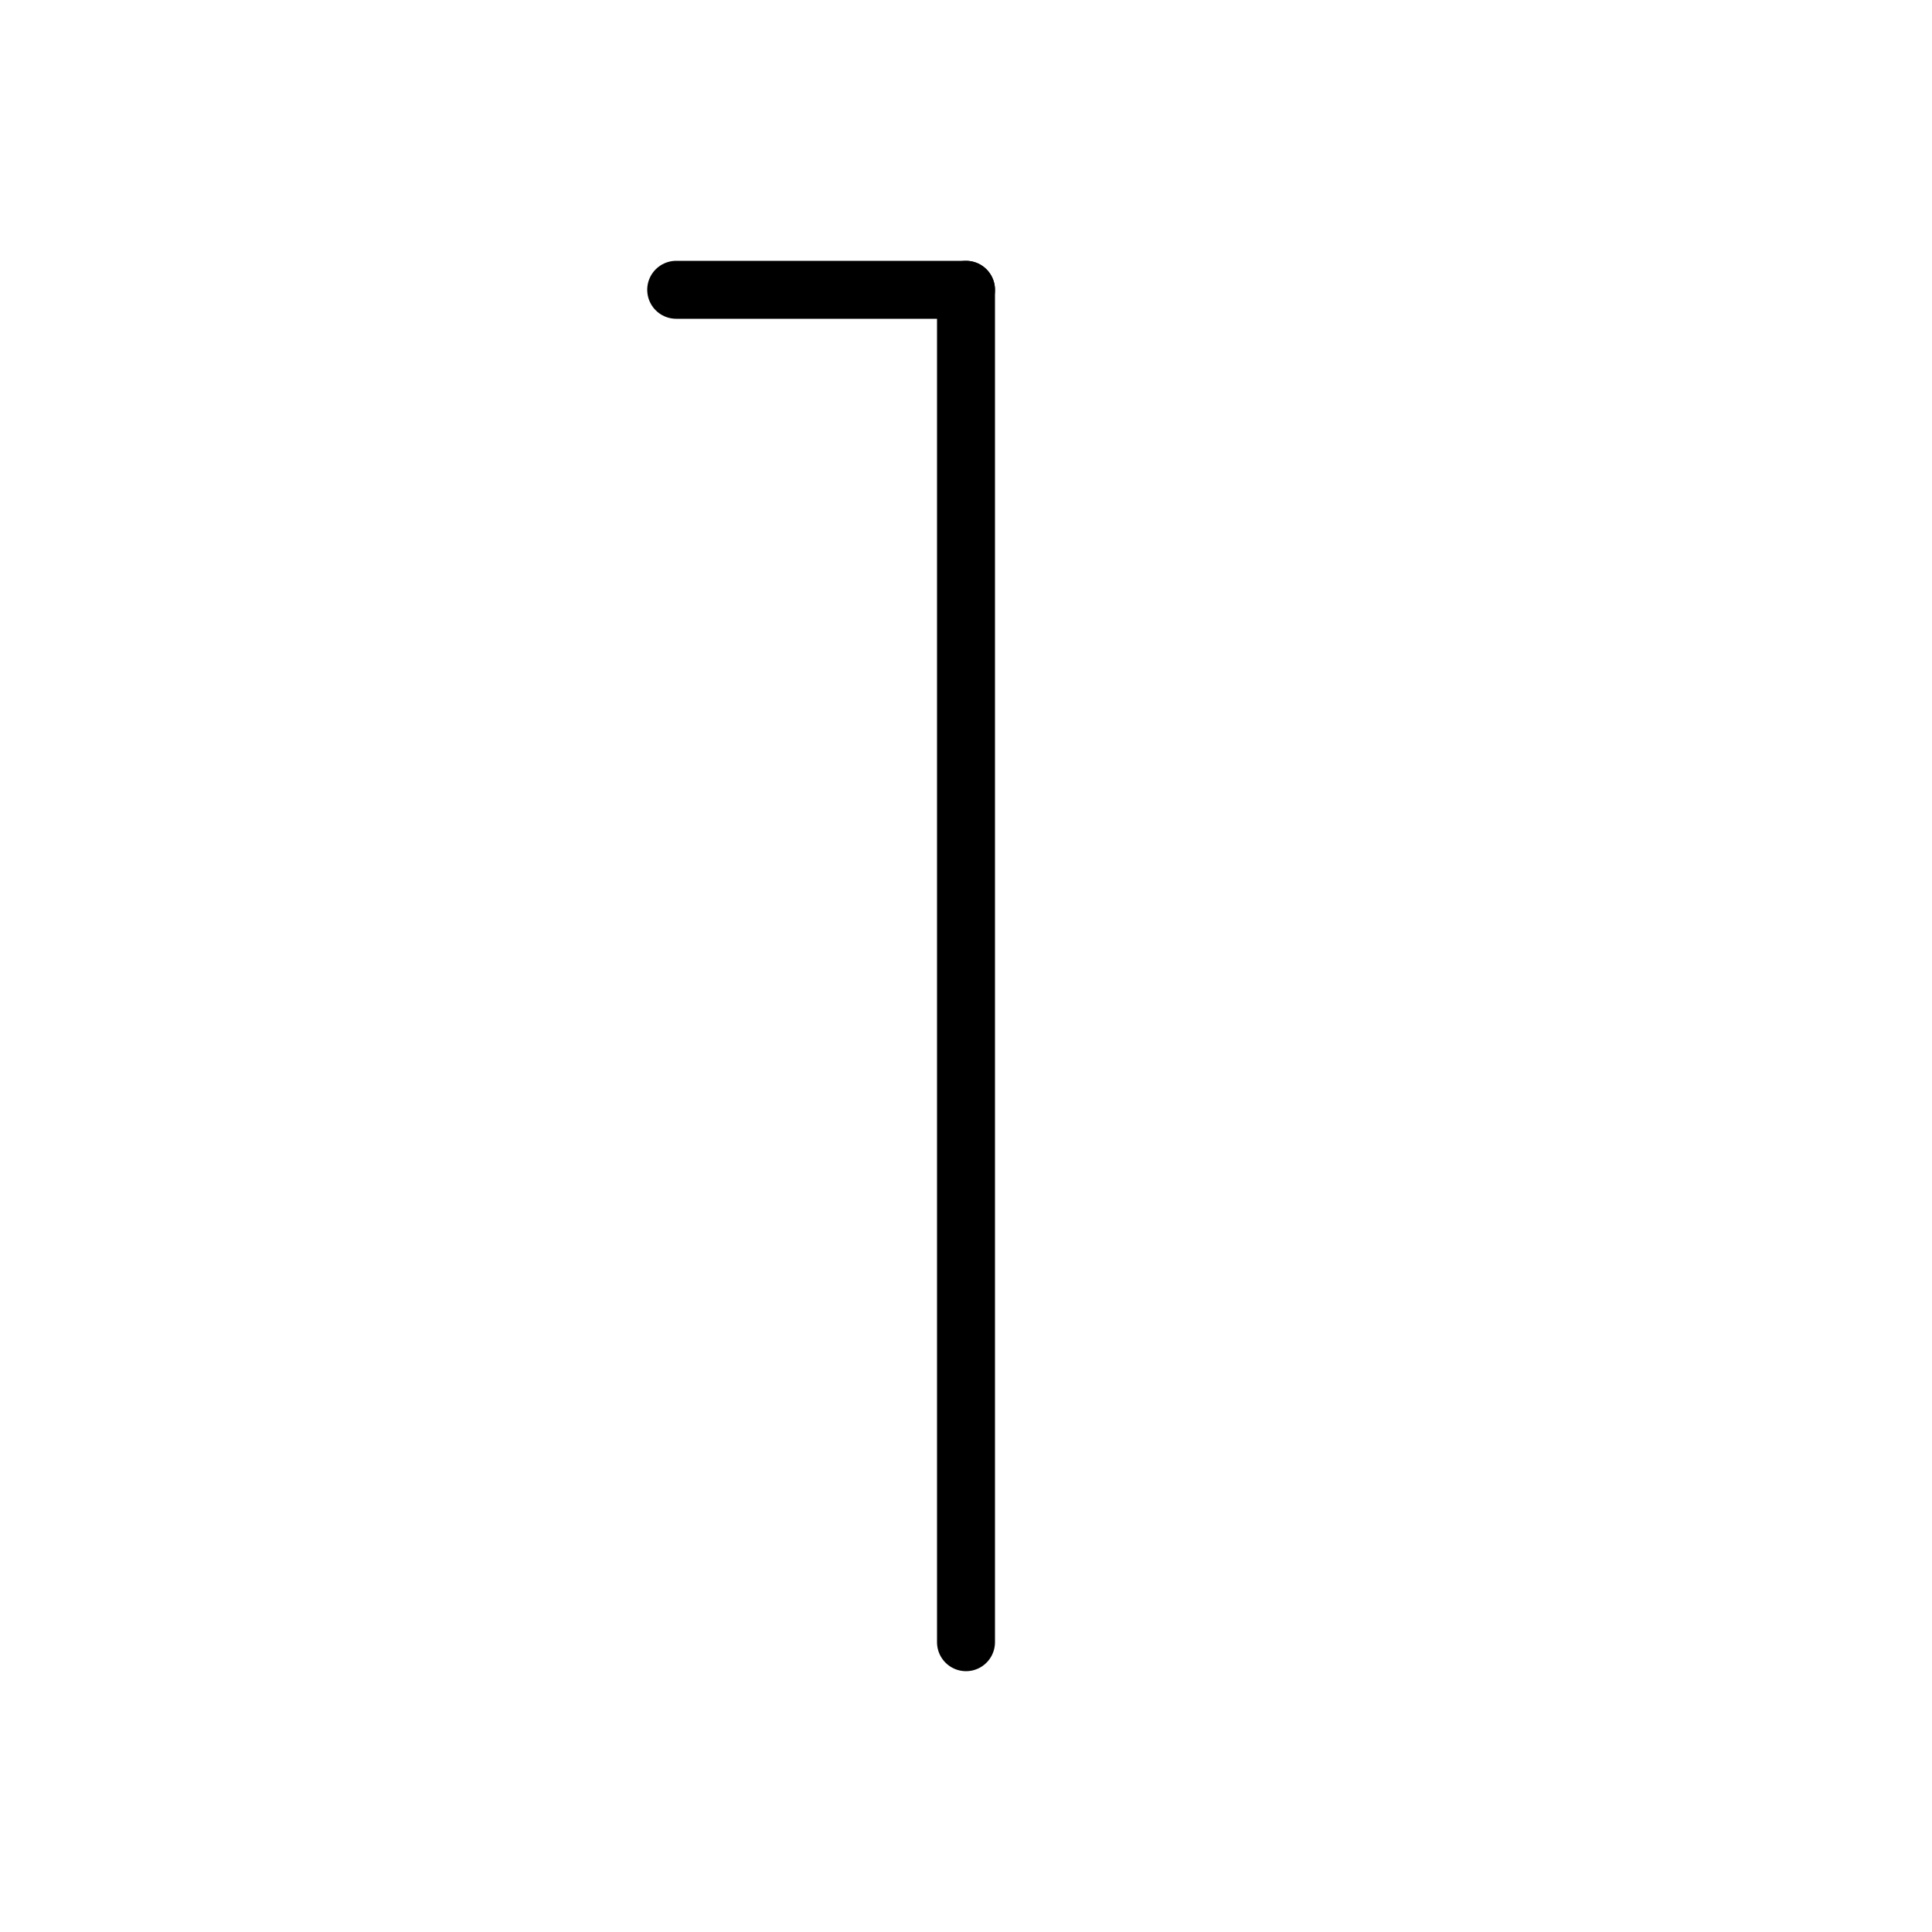
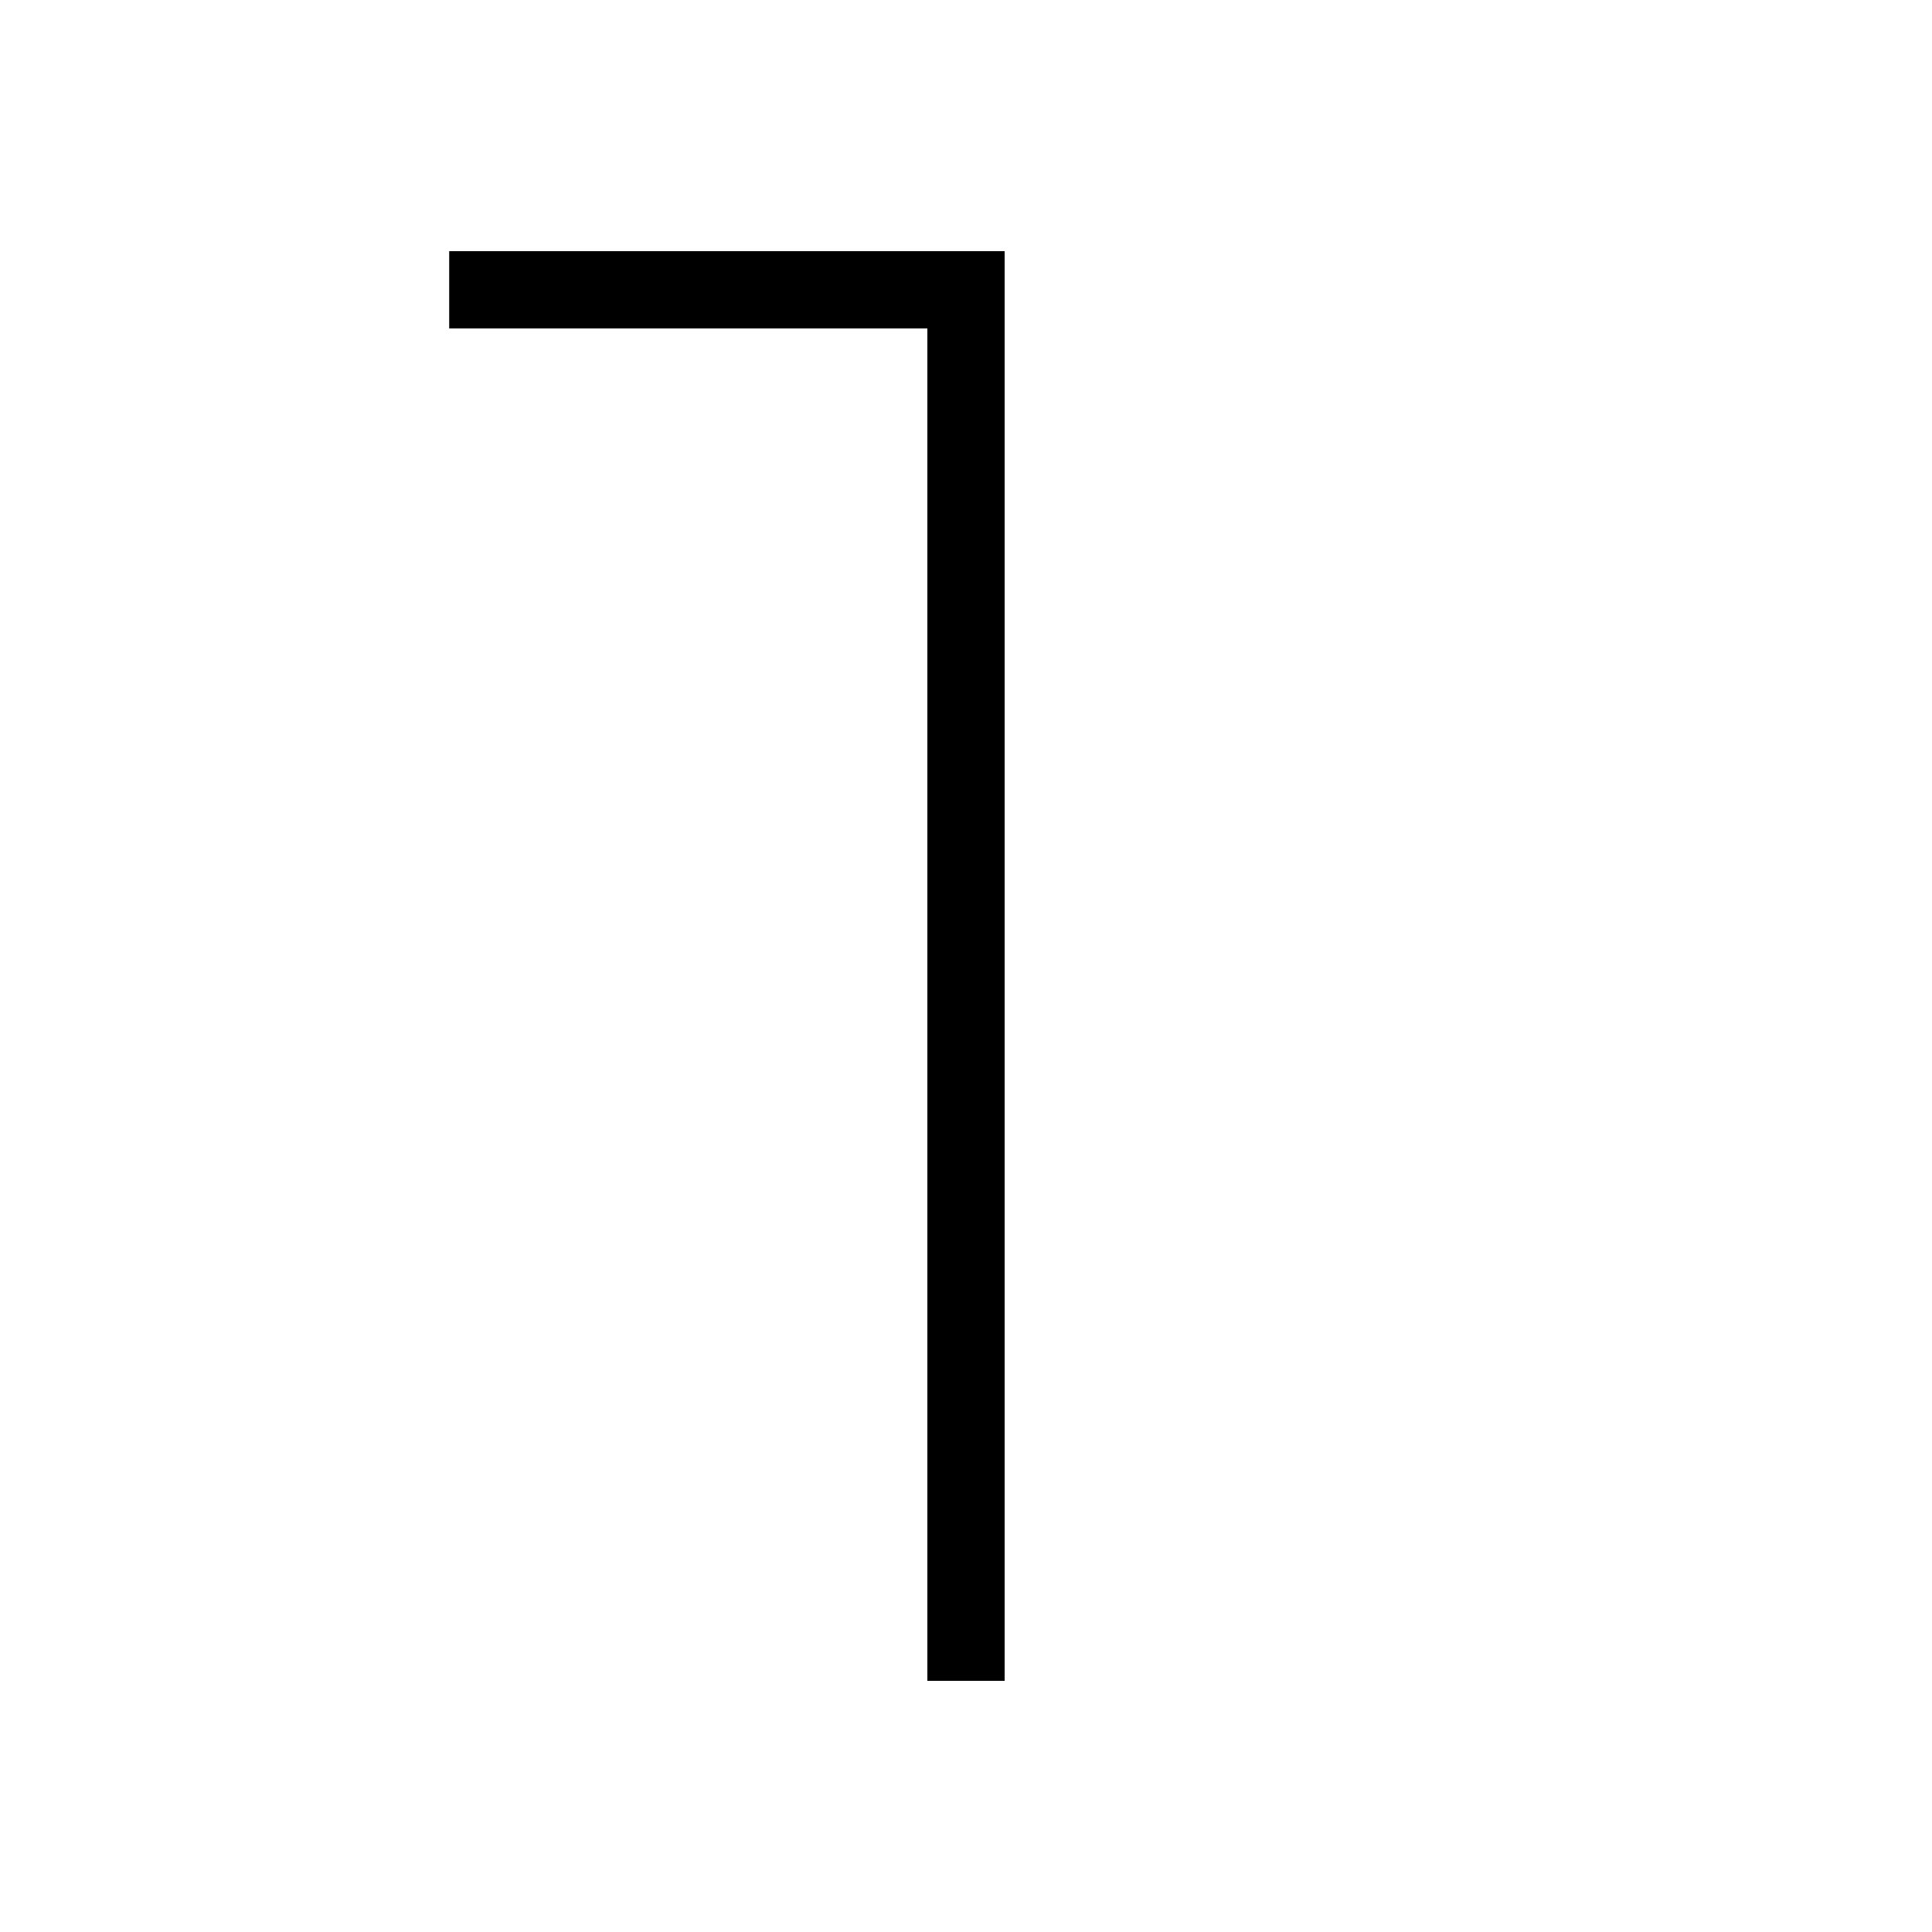
<svg xmlns="http://www.w3.org/2000/svg" viewBox="0 0 100 100" width="100" height="100">
-   <line x1="50.0" y1="15" x2="50.0" y2="85" stroke="black" stroke-width="3" stroke-linecap="round" />
-   <line x1="50.0" y1="15" x2="35.0" y2="15" stroke="black" stroke-width="3" stroke-linecap="round" />
+   <line x1="50" y1="15" x2="50" y2="85" stroke="black" stroke-width="4" stroke-linecap="square" />
+   <line x1="50" y1="15" x2="25.25" y2="15" stroke="black" stroke-width="4" stroke-linecap="square" />
</svg>
